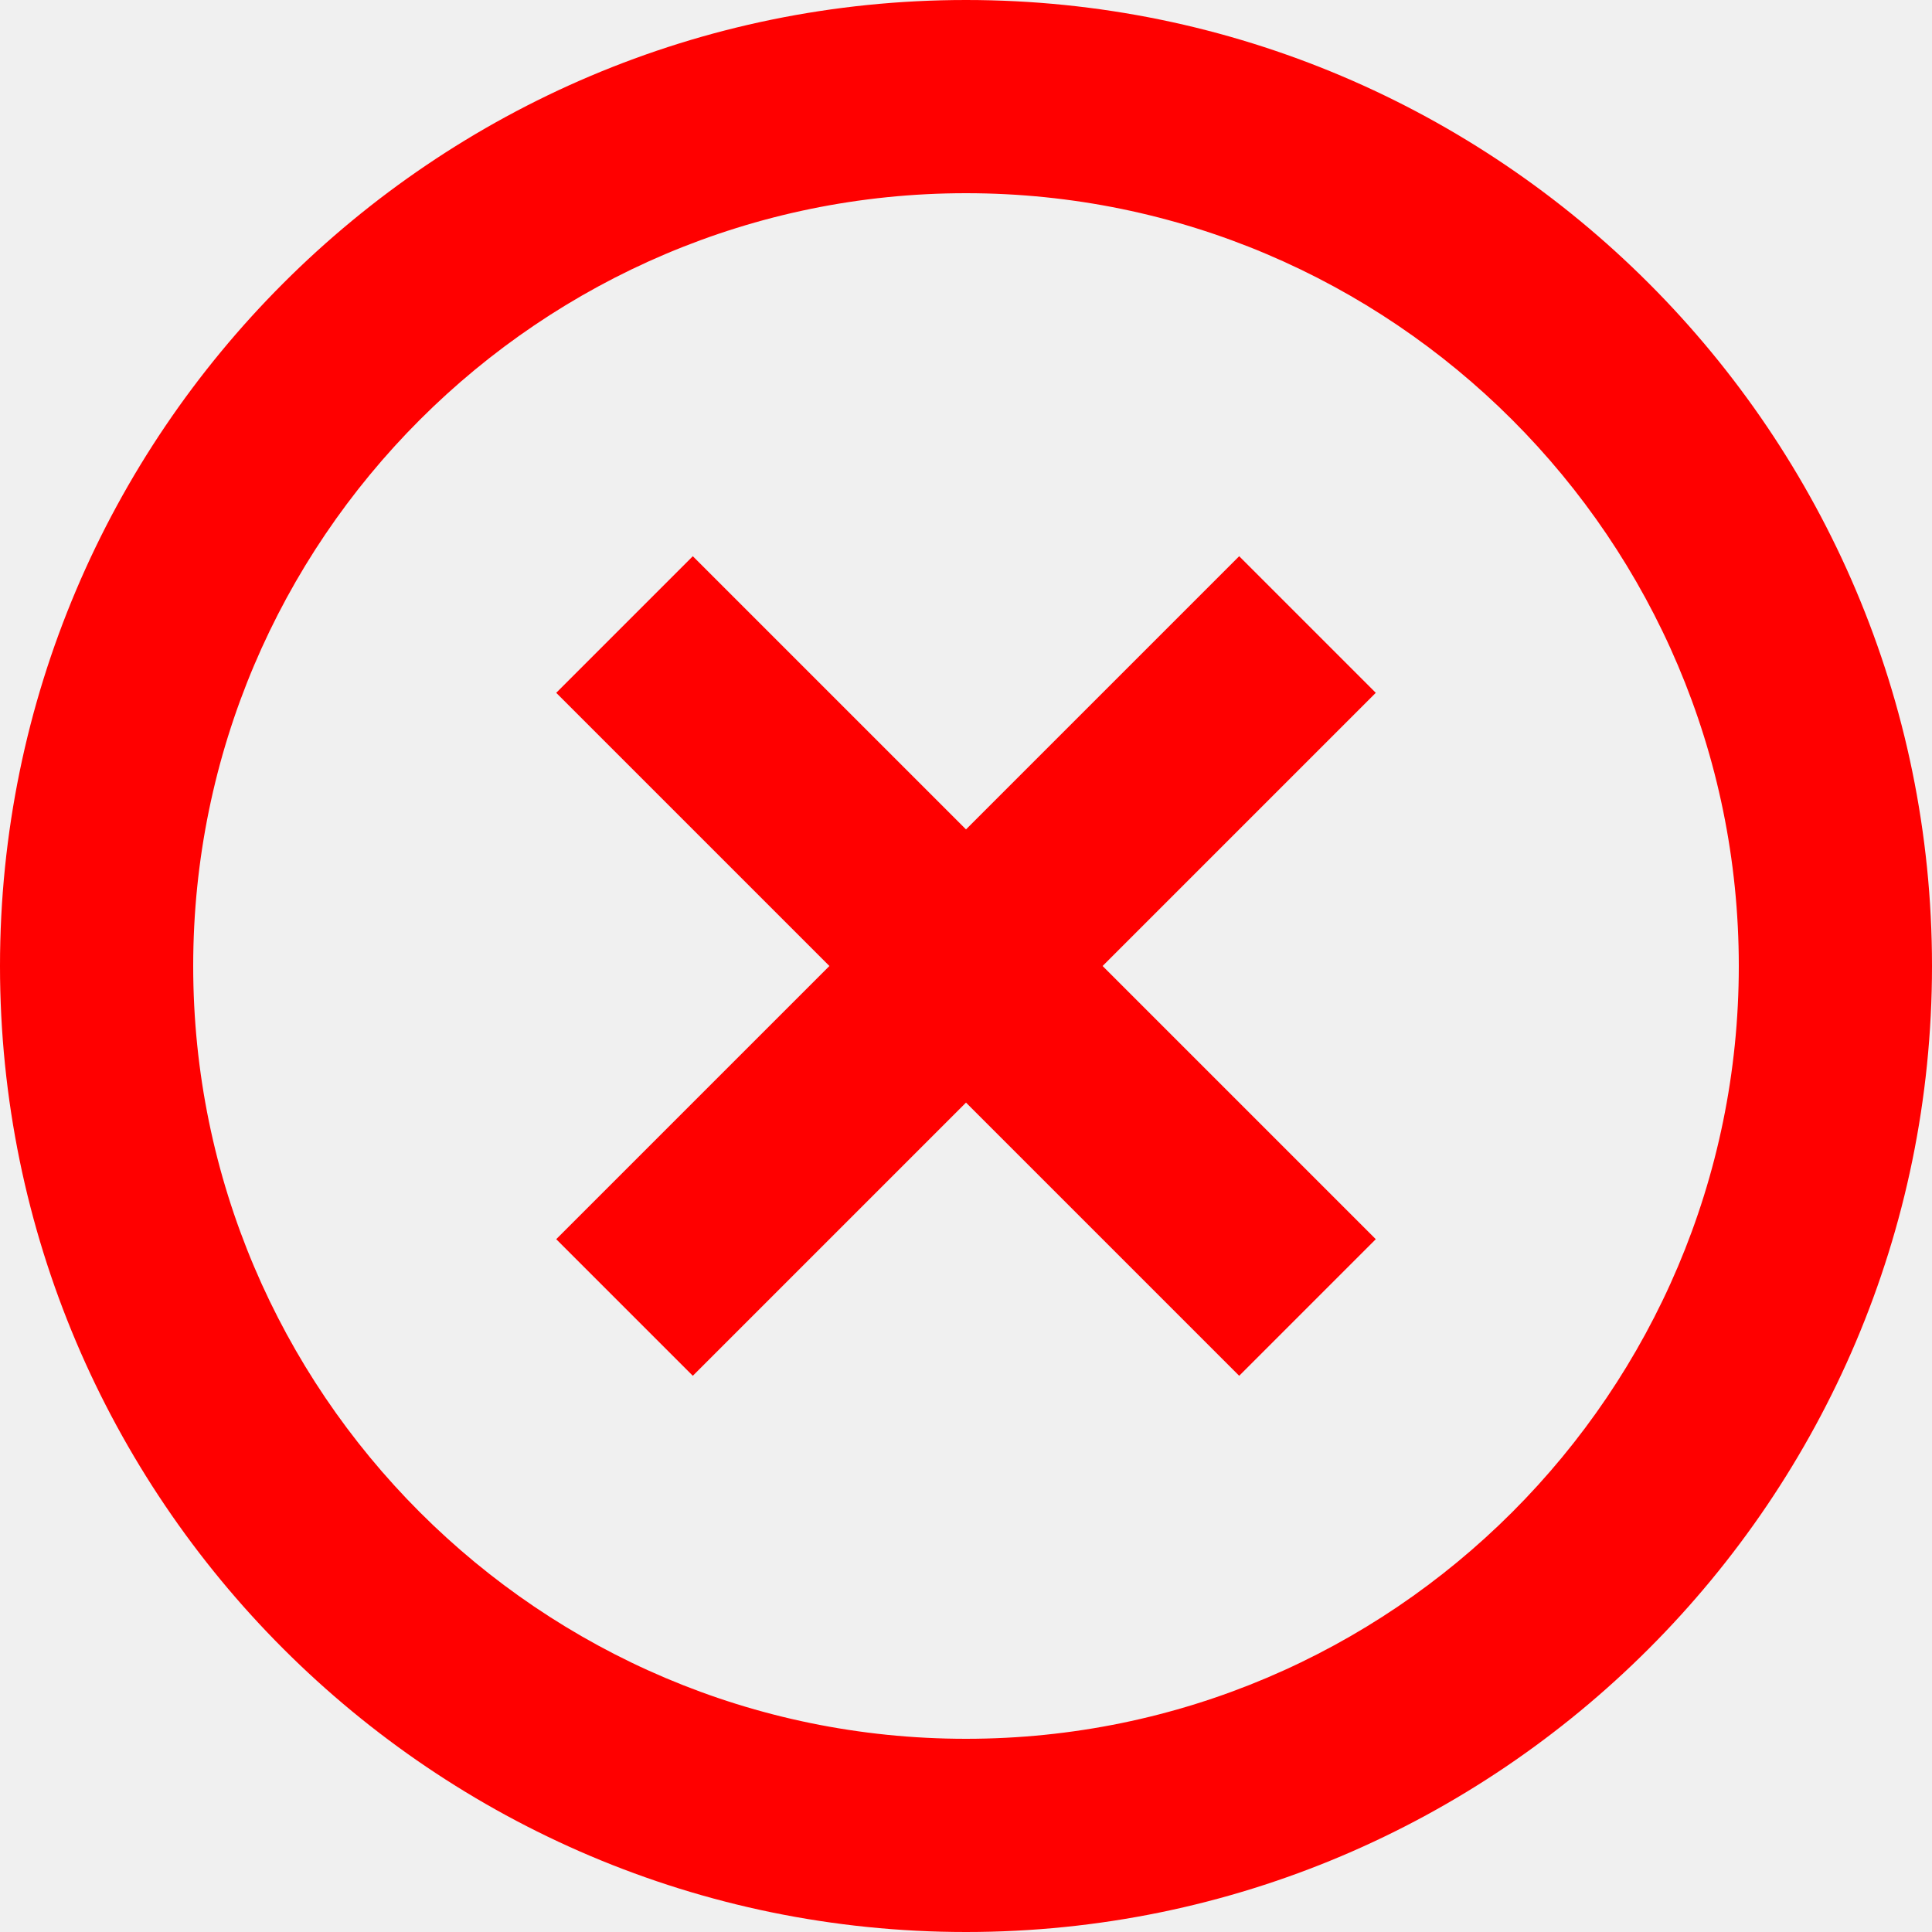
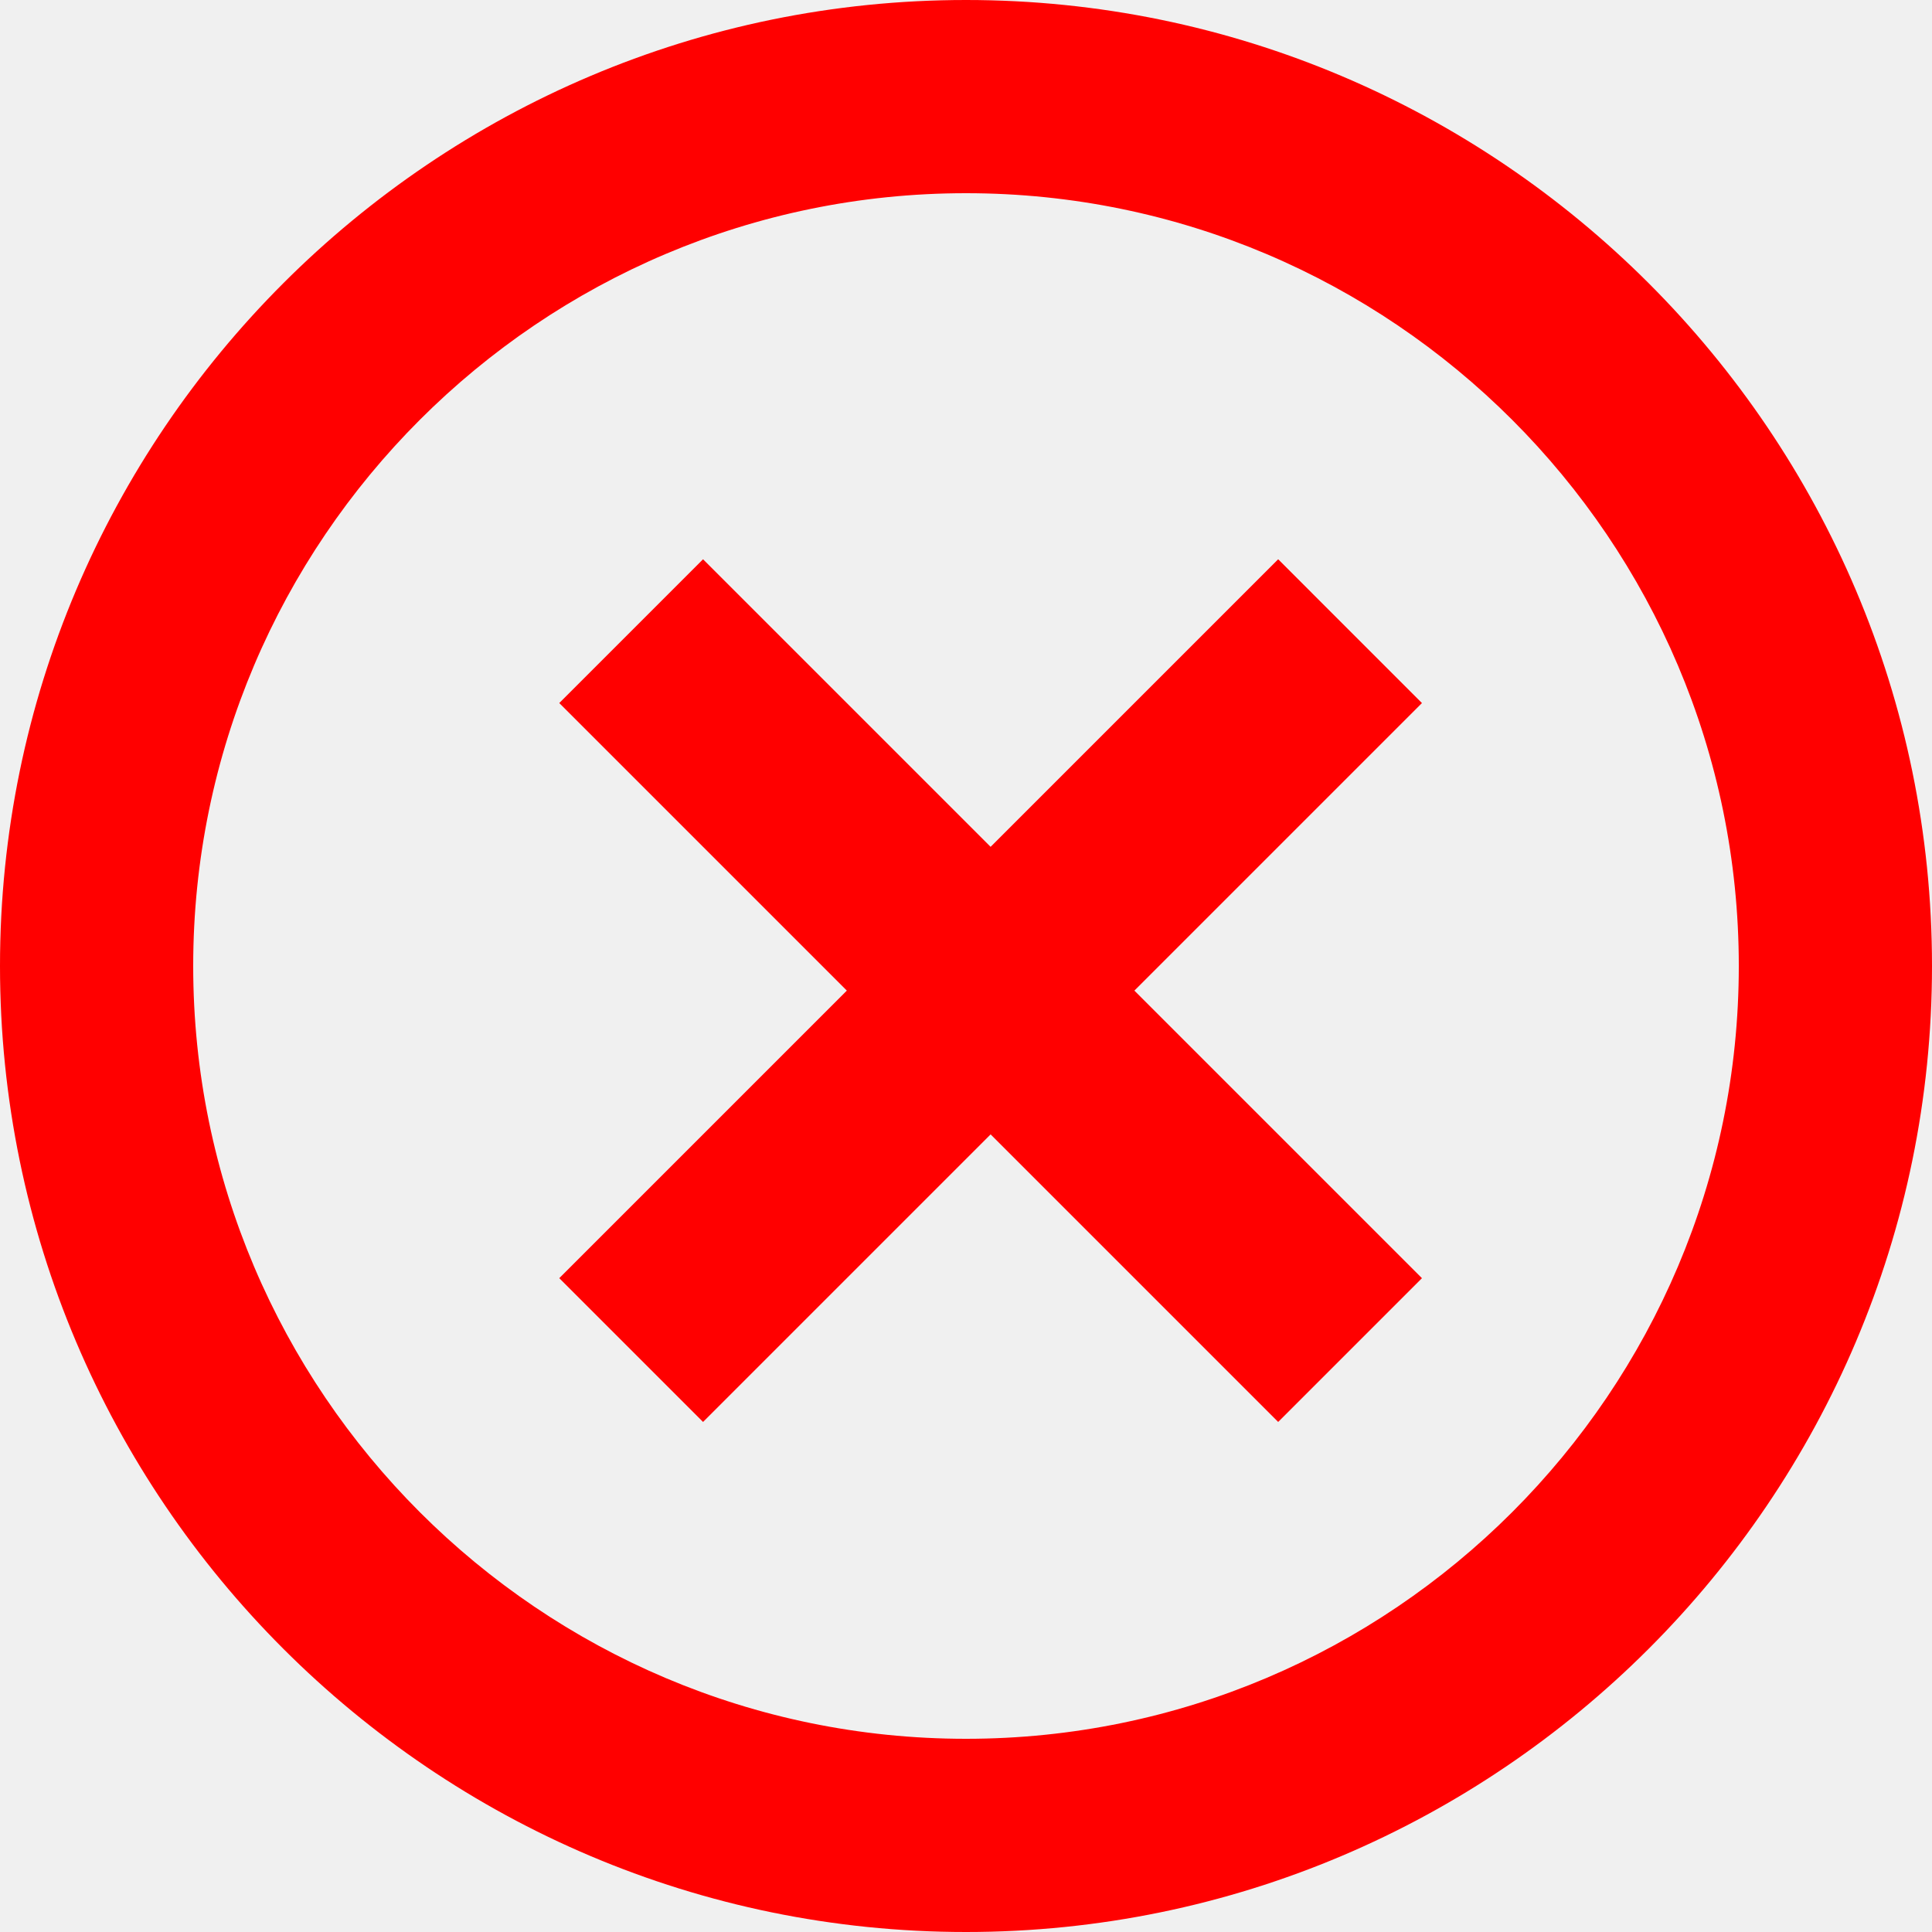
- <svg xmlns="http://www.w3.org/2000/svg" width="20" height="20" viewBox="0 0 20 20" fill="none">
-   <path d="M7.172 14.242L10 11.414L12.828 14.242L14.242 12.828L11.414 10L14.242 7.172L12.828 5.758L10 8.586L7.172 5.758L5.758 7.172L8.586 10L5.758 12.828L7.172 14.242Z" fill="#FF0000" />
-   <path d="M10 20C15.514 20 20 15.514 20 10C20 4.486 15.514 0 10 0C4.486 0 0 4.486 0 10C0 15.514 4.486 20 10 20ZM10 2C14.411 2 18 5.589 18 10C18 14.411 14.411 18 10 18C5.589 18 2 14.411 2 10C2 5.589 5.589 2 10 2Z" fill="#FF0000" />
+ <svg xmlns="http://www.w3.org/2000/svg" width="19" height="19" viewBox="0 0 19 19" fill="none">
+   <g clip-path="url(#clip0_4982_119631)">
+     <path d="M6.914 13.984L9.742 11.156L12.57 13.984L13.984 12.57L11.156 9.742L13.984 6.914L12.57 5.5L9.742 8.328L6.914 5.5L5.5 6.914L8.328 9.742L5.5 12.57L6.914 13.984Z" fill="#FF0000" />
+     <path d="M9.5 19C14.738 19 19 14.738 19 9.5C19 4.262 14.738 0 9.5 0C4.262 0 0 4.262 0 9.5C0 14.738 4.262 19 9.5 19ZM9.5 1.9C13.69 1.9 17.1 5.31 17.1 9.5C17.1 13.69 13.69 17.1 9.5 17.1C5.31 17.1 1.9 13.69 1.9 9.5C1.9 5.31 5.31 1.9 9.5 1.9Z" fill="#FF0000" />
+   </g>
+   <defs>
+     <clipPath id="clip0_4982_119631">
+       <rect width="19" height="19" fill="white" />
+     </clipPath>
+   </defs>
</svg>
